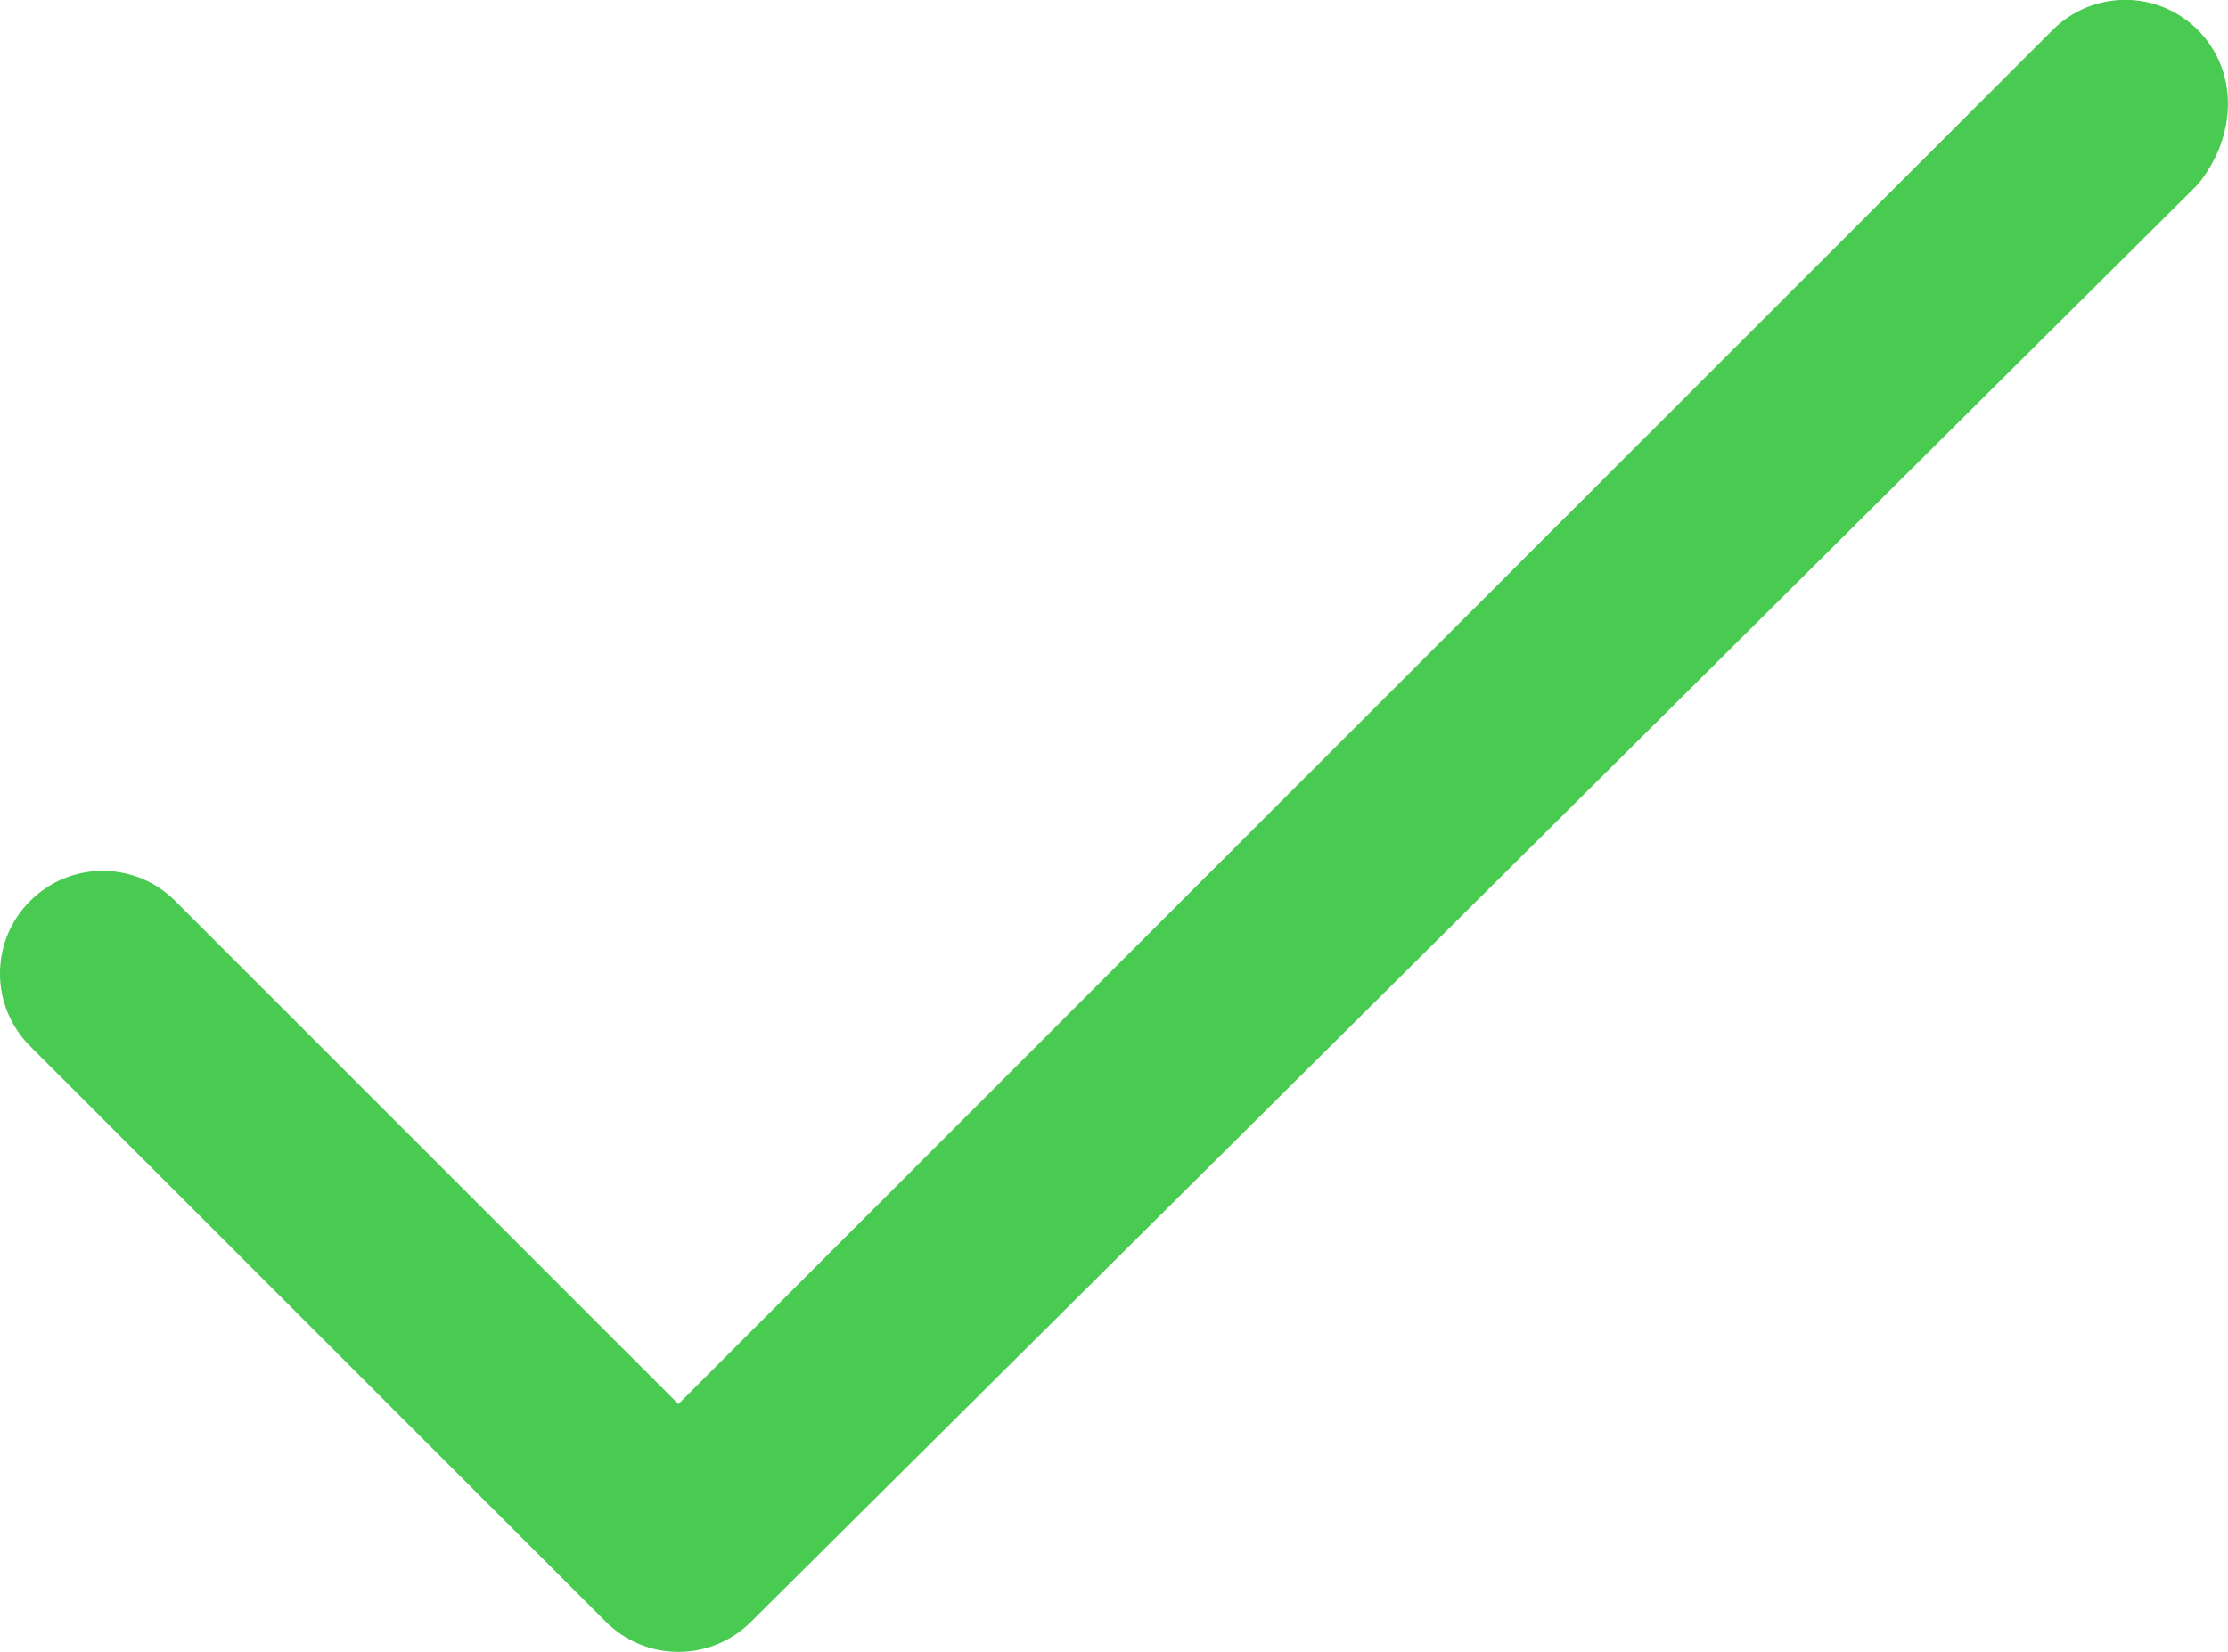
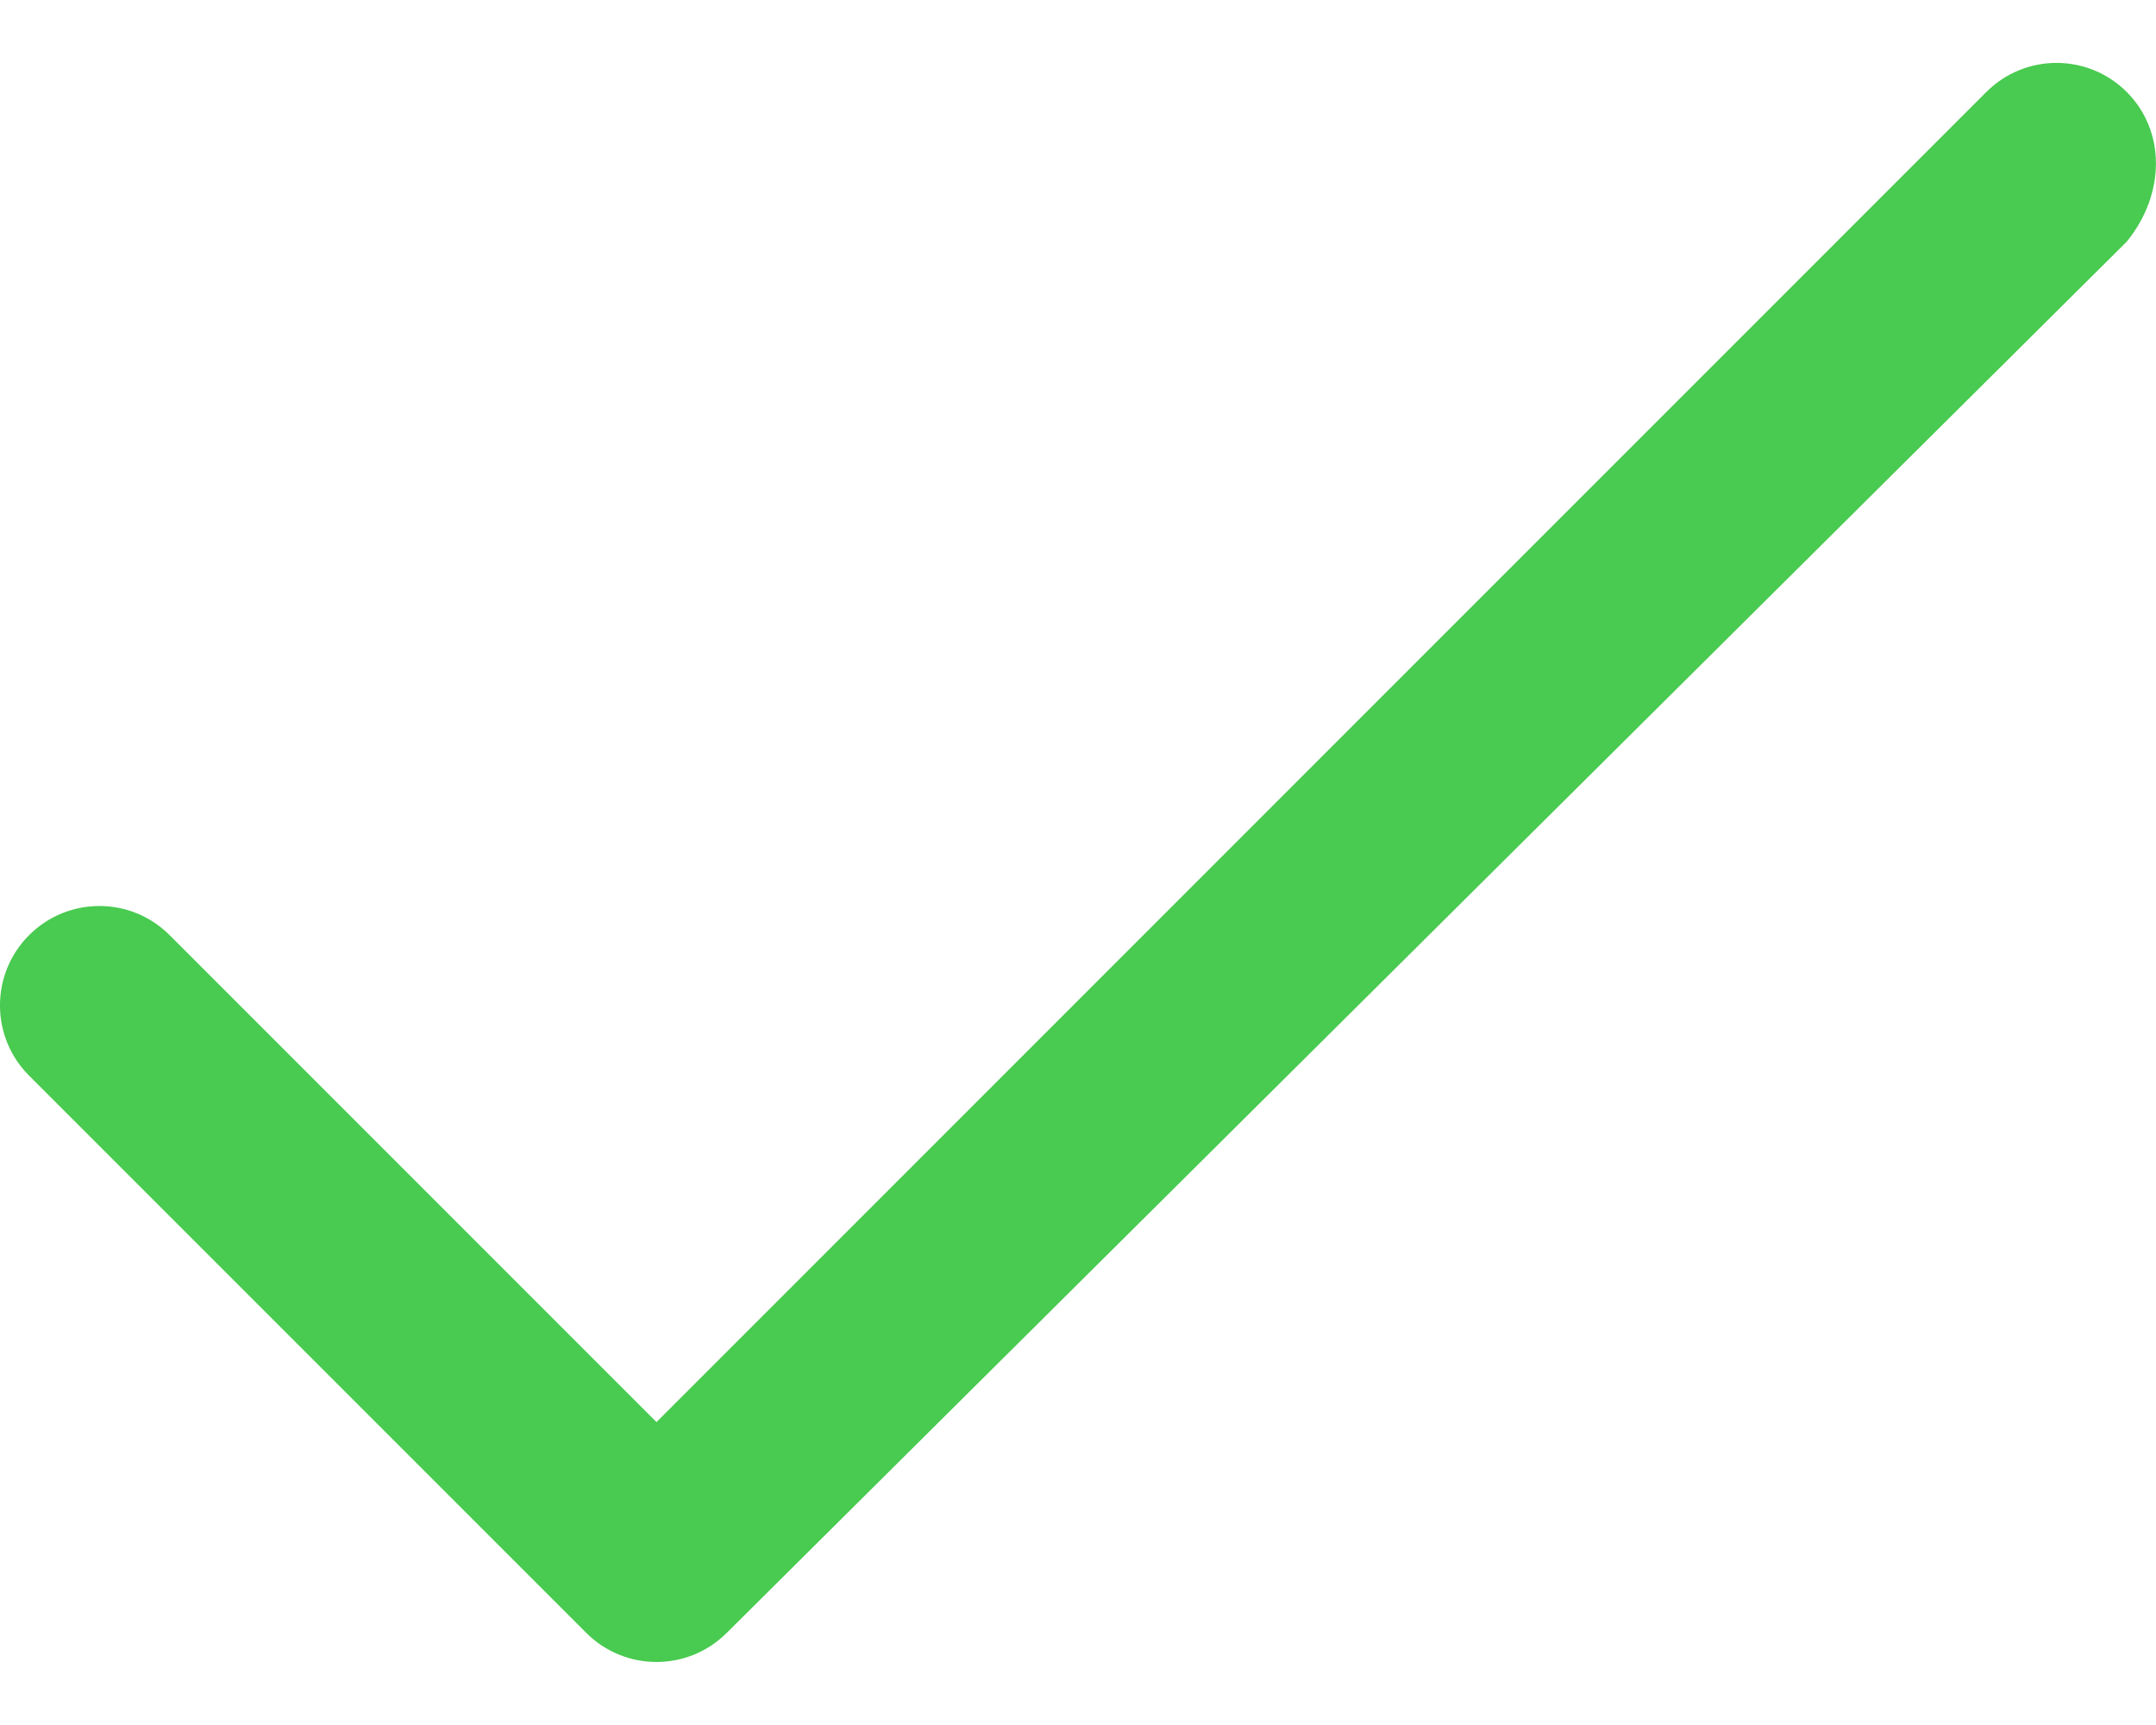
- <svg xmlns="http://www.w3.org/2000/svg" version="1.0" id="Layer_1" x="0px" y="0px" width="21.698px" height="16.09px" viewBox="-82.357 4.875 21.698 16.09" enable-background="new -82.357 4.875 21.698 16.09" xml:space="preserve">
+ <svg xmlns="http://www.w3.org/2000/svg" version="1.0" id="Layer_1" x="0px" y="0px" width="25" height="20" viewBox="-82.357 4.875 21.698 16.09" enable-background="new -82.357 4.875 21.698 16.09" xml:space="preserve">
  <path d="M-60.953,5.167c-0.391-0.391-1.023-0.391-1.414,0L-75.75,18.551l-4.9-4.9c-0.391-0.391-1.023-0.391-1.414,0 s-0.391,1.023,0,1.414l5.607,5.607c0.195,0.195,0.451,0.293,0.707,0.293s0.512-0.098,0.707-0.293l14.09-14.0 C-60.562,6.191-60.562,5.558-60.953,5.167z" fill="#49ca50" />
</svg>
